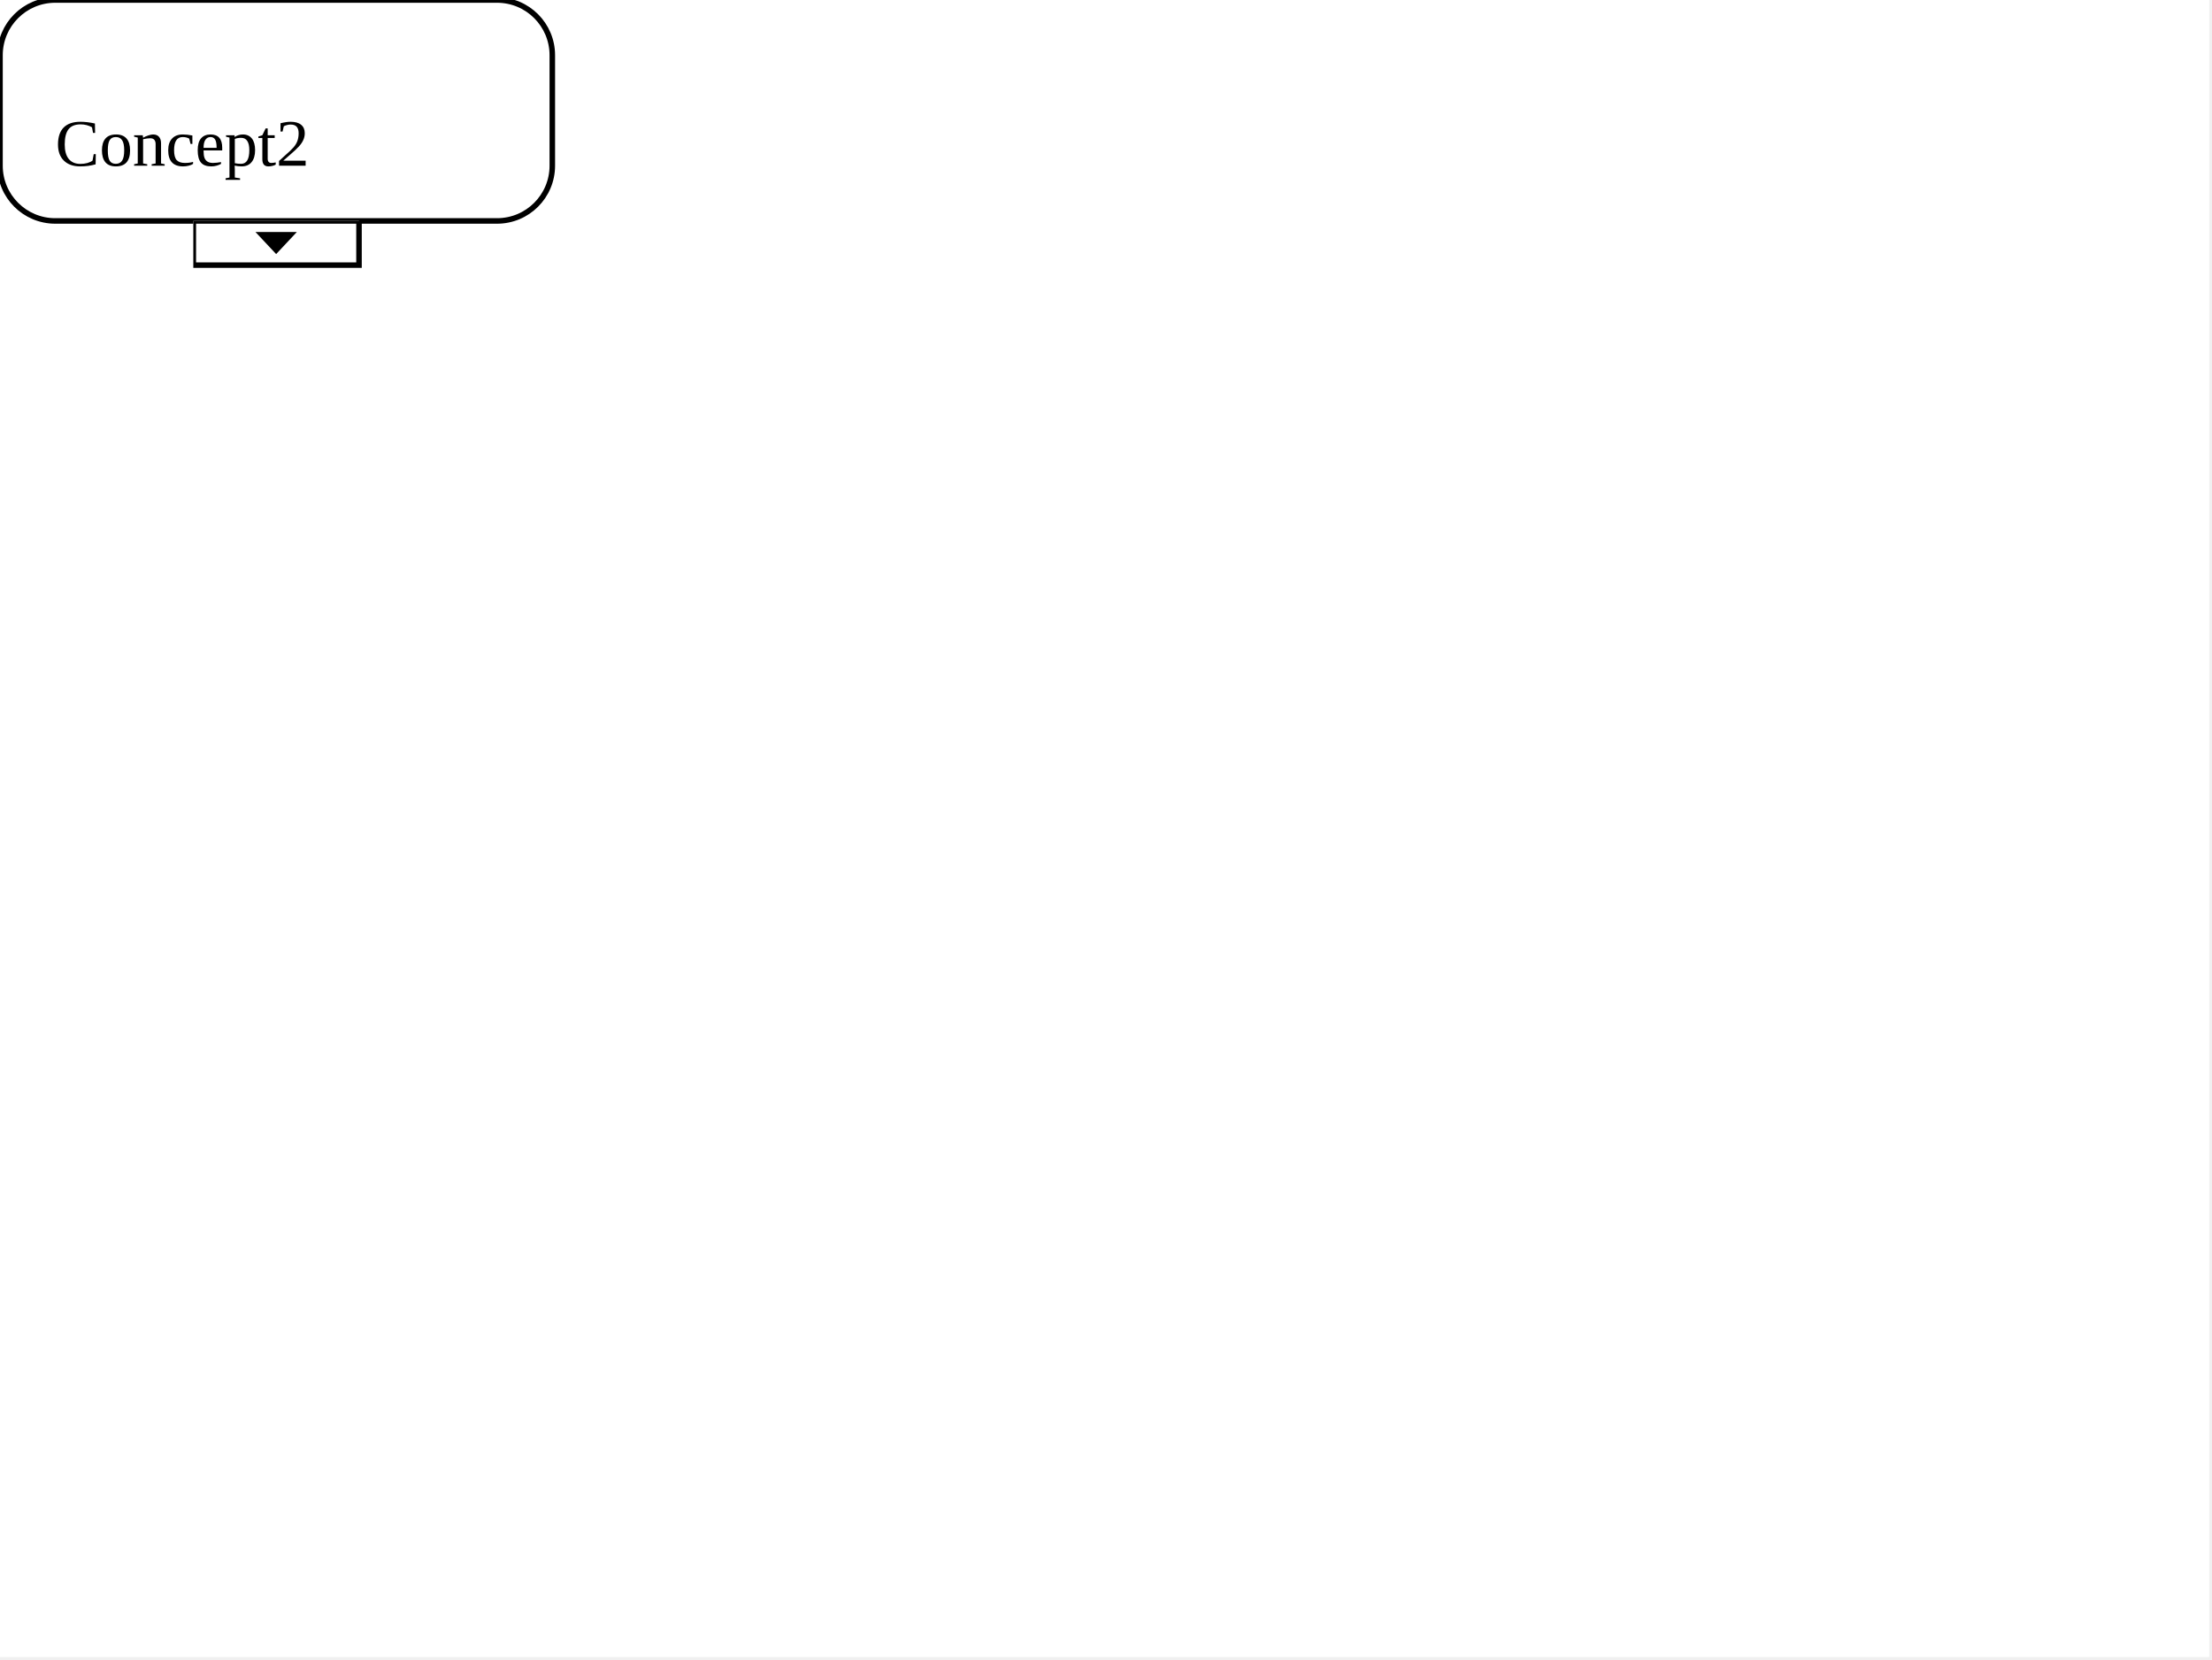
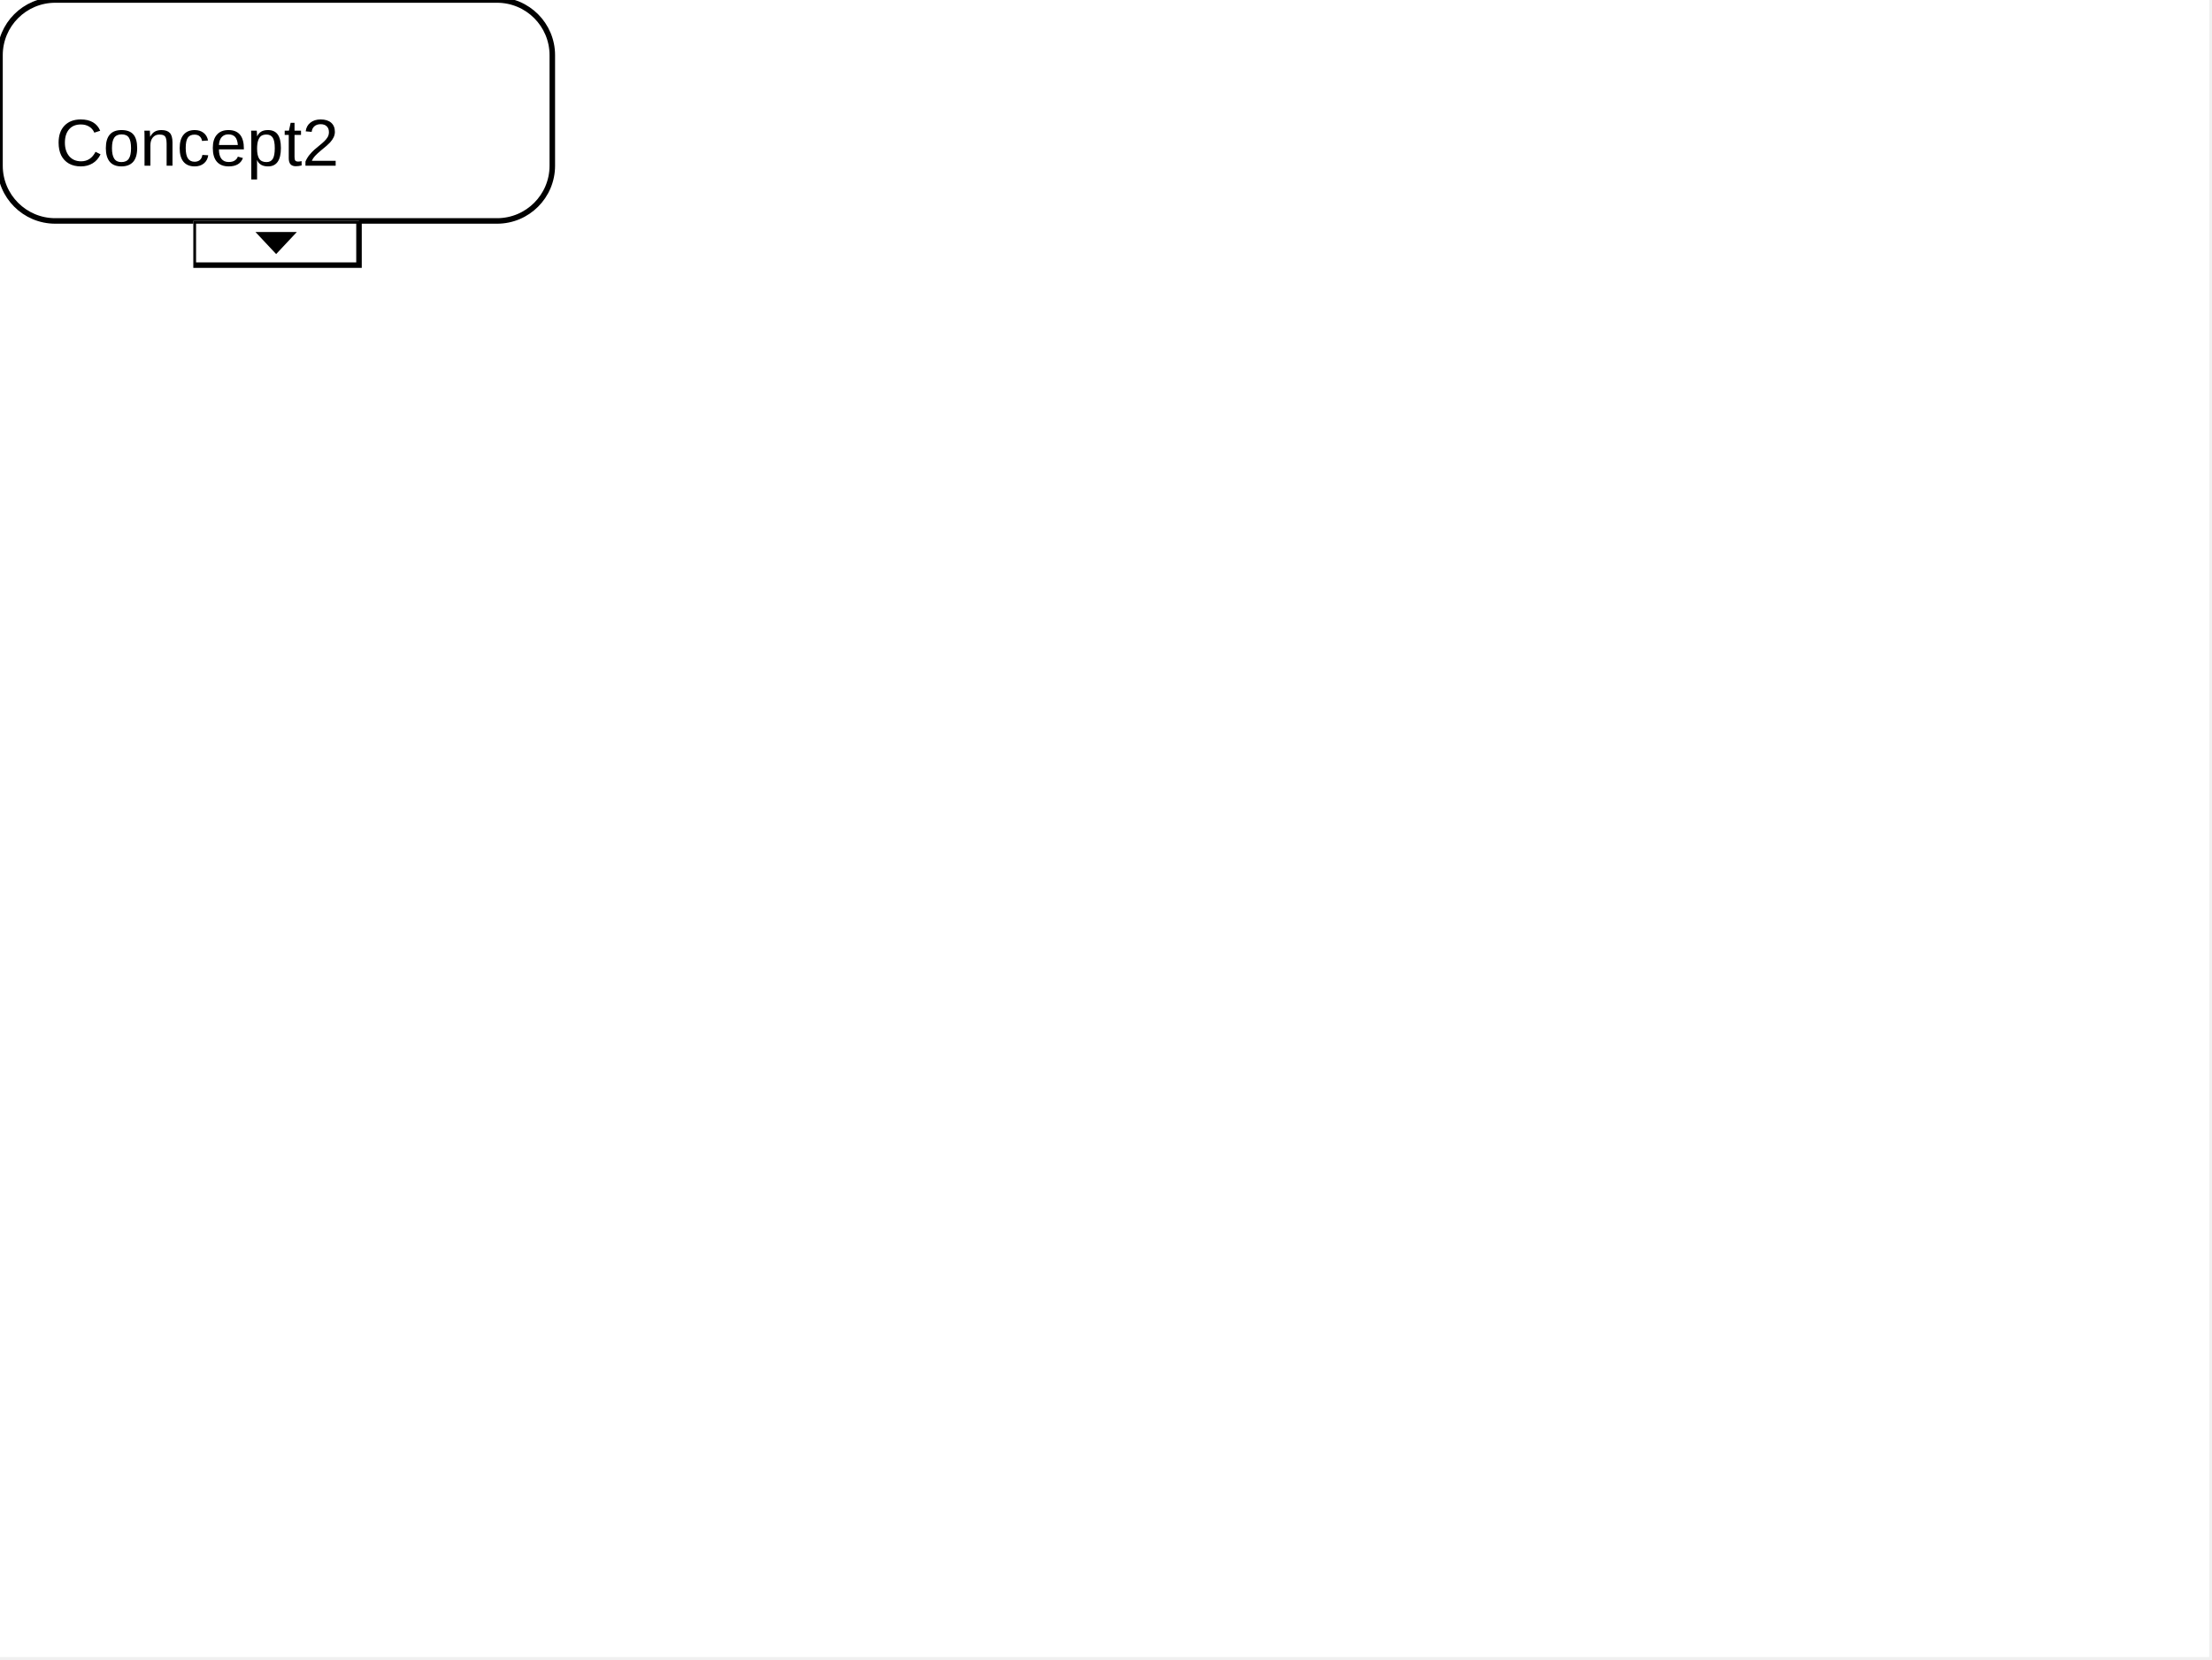
<svg xmlns="http://www.w3.org/2000/svg" version="1.1">
  <rect fill="#FFFFFF" height="300.0" width="400.0" />
  <g id="arcGroup" />
  <g id="nodeGroup">
    <svg id="n2" x="0.0" y="0.0">
      <svg>
        <rect fill="#FFFFFF" stroke="#000000" rx="10.0" ry="10.0" width="100.0" height="40.0" x="0.0" y="0.0" />
-         <text x="10.0" y="30.0">Concept2</text>
+         <text x="10.0" y="30.0" font-family="Arial, sans-serif" font-size="12px">Concept2</text>
      </svg>
      <svg x="35.0" y="40.0">
        <rect fill="#FFFFFF" stroke="#000000" width="30.0" height="8.0" x="0.0" y="0.0" />
        <polygon points="11.25,2.0 18.75,2.0 15.0,6.0 " fill="#000000" />
      </svg>
    </svg>
  </g>
  <g id="popupGroup" />
</svg>
